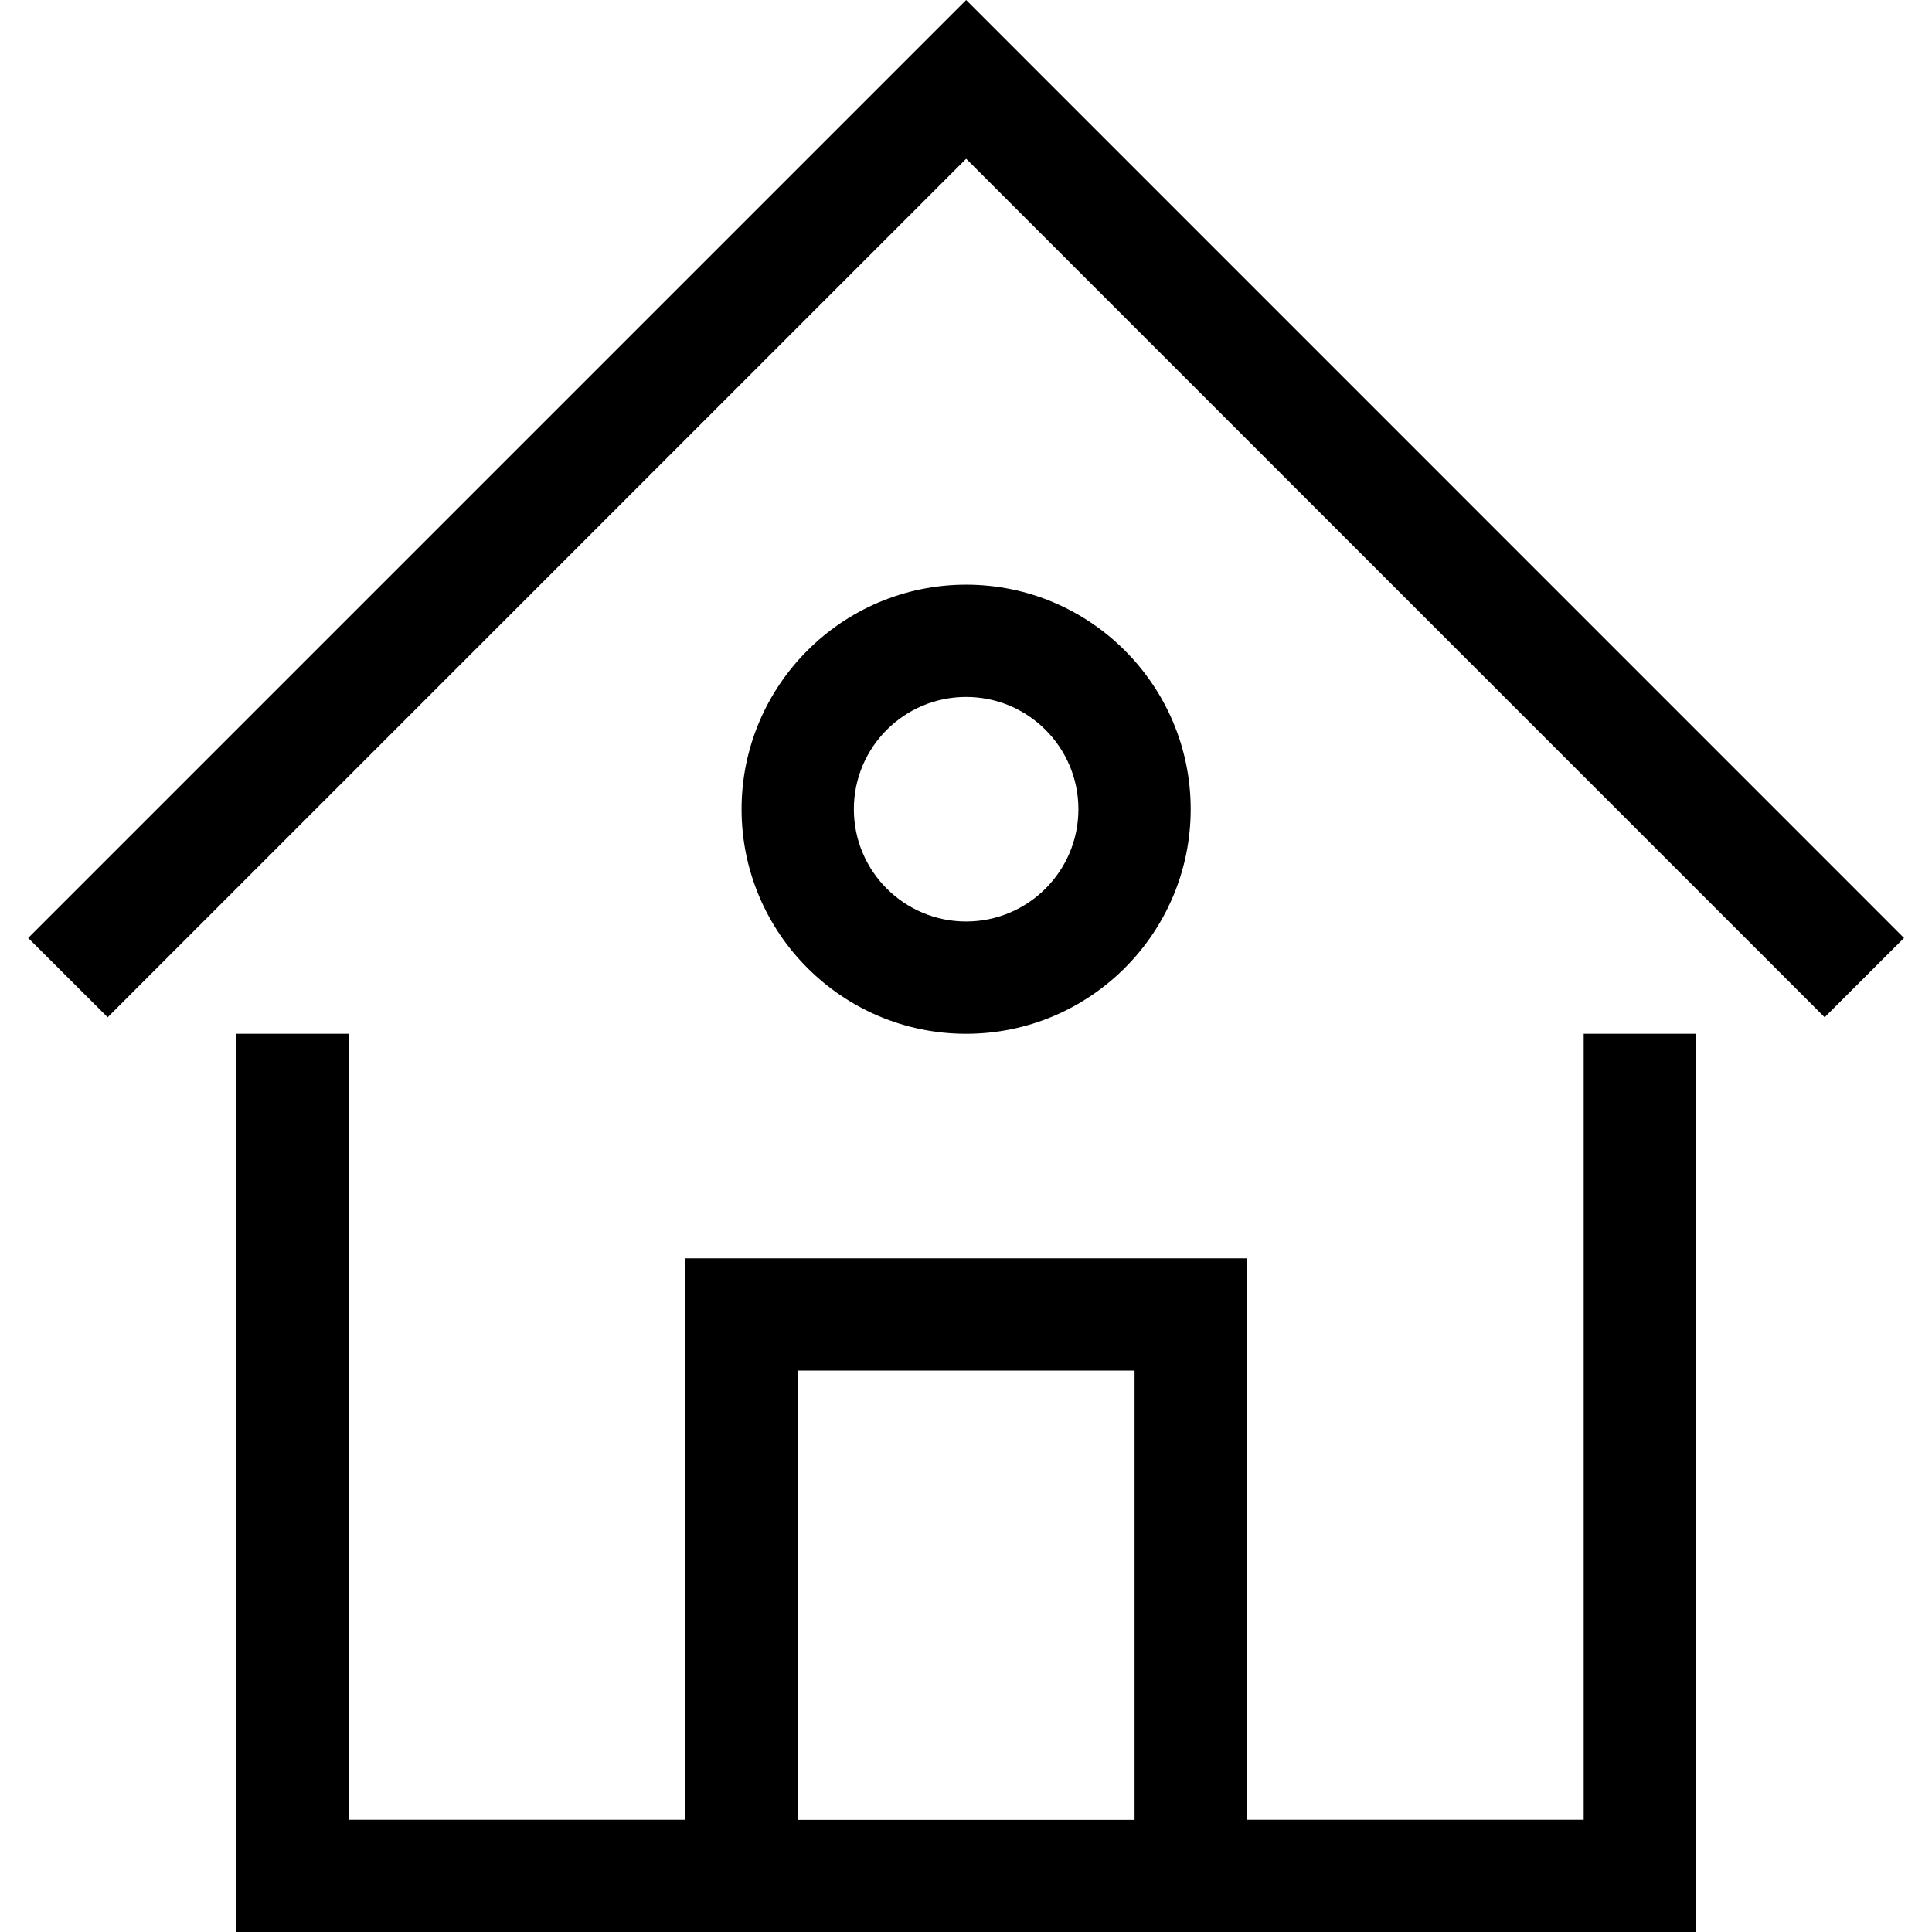
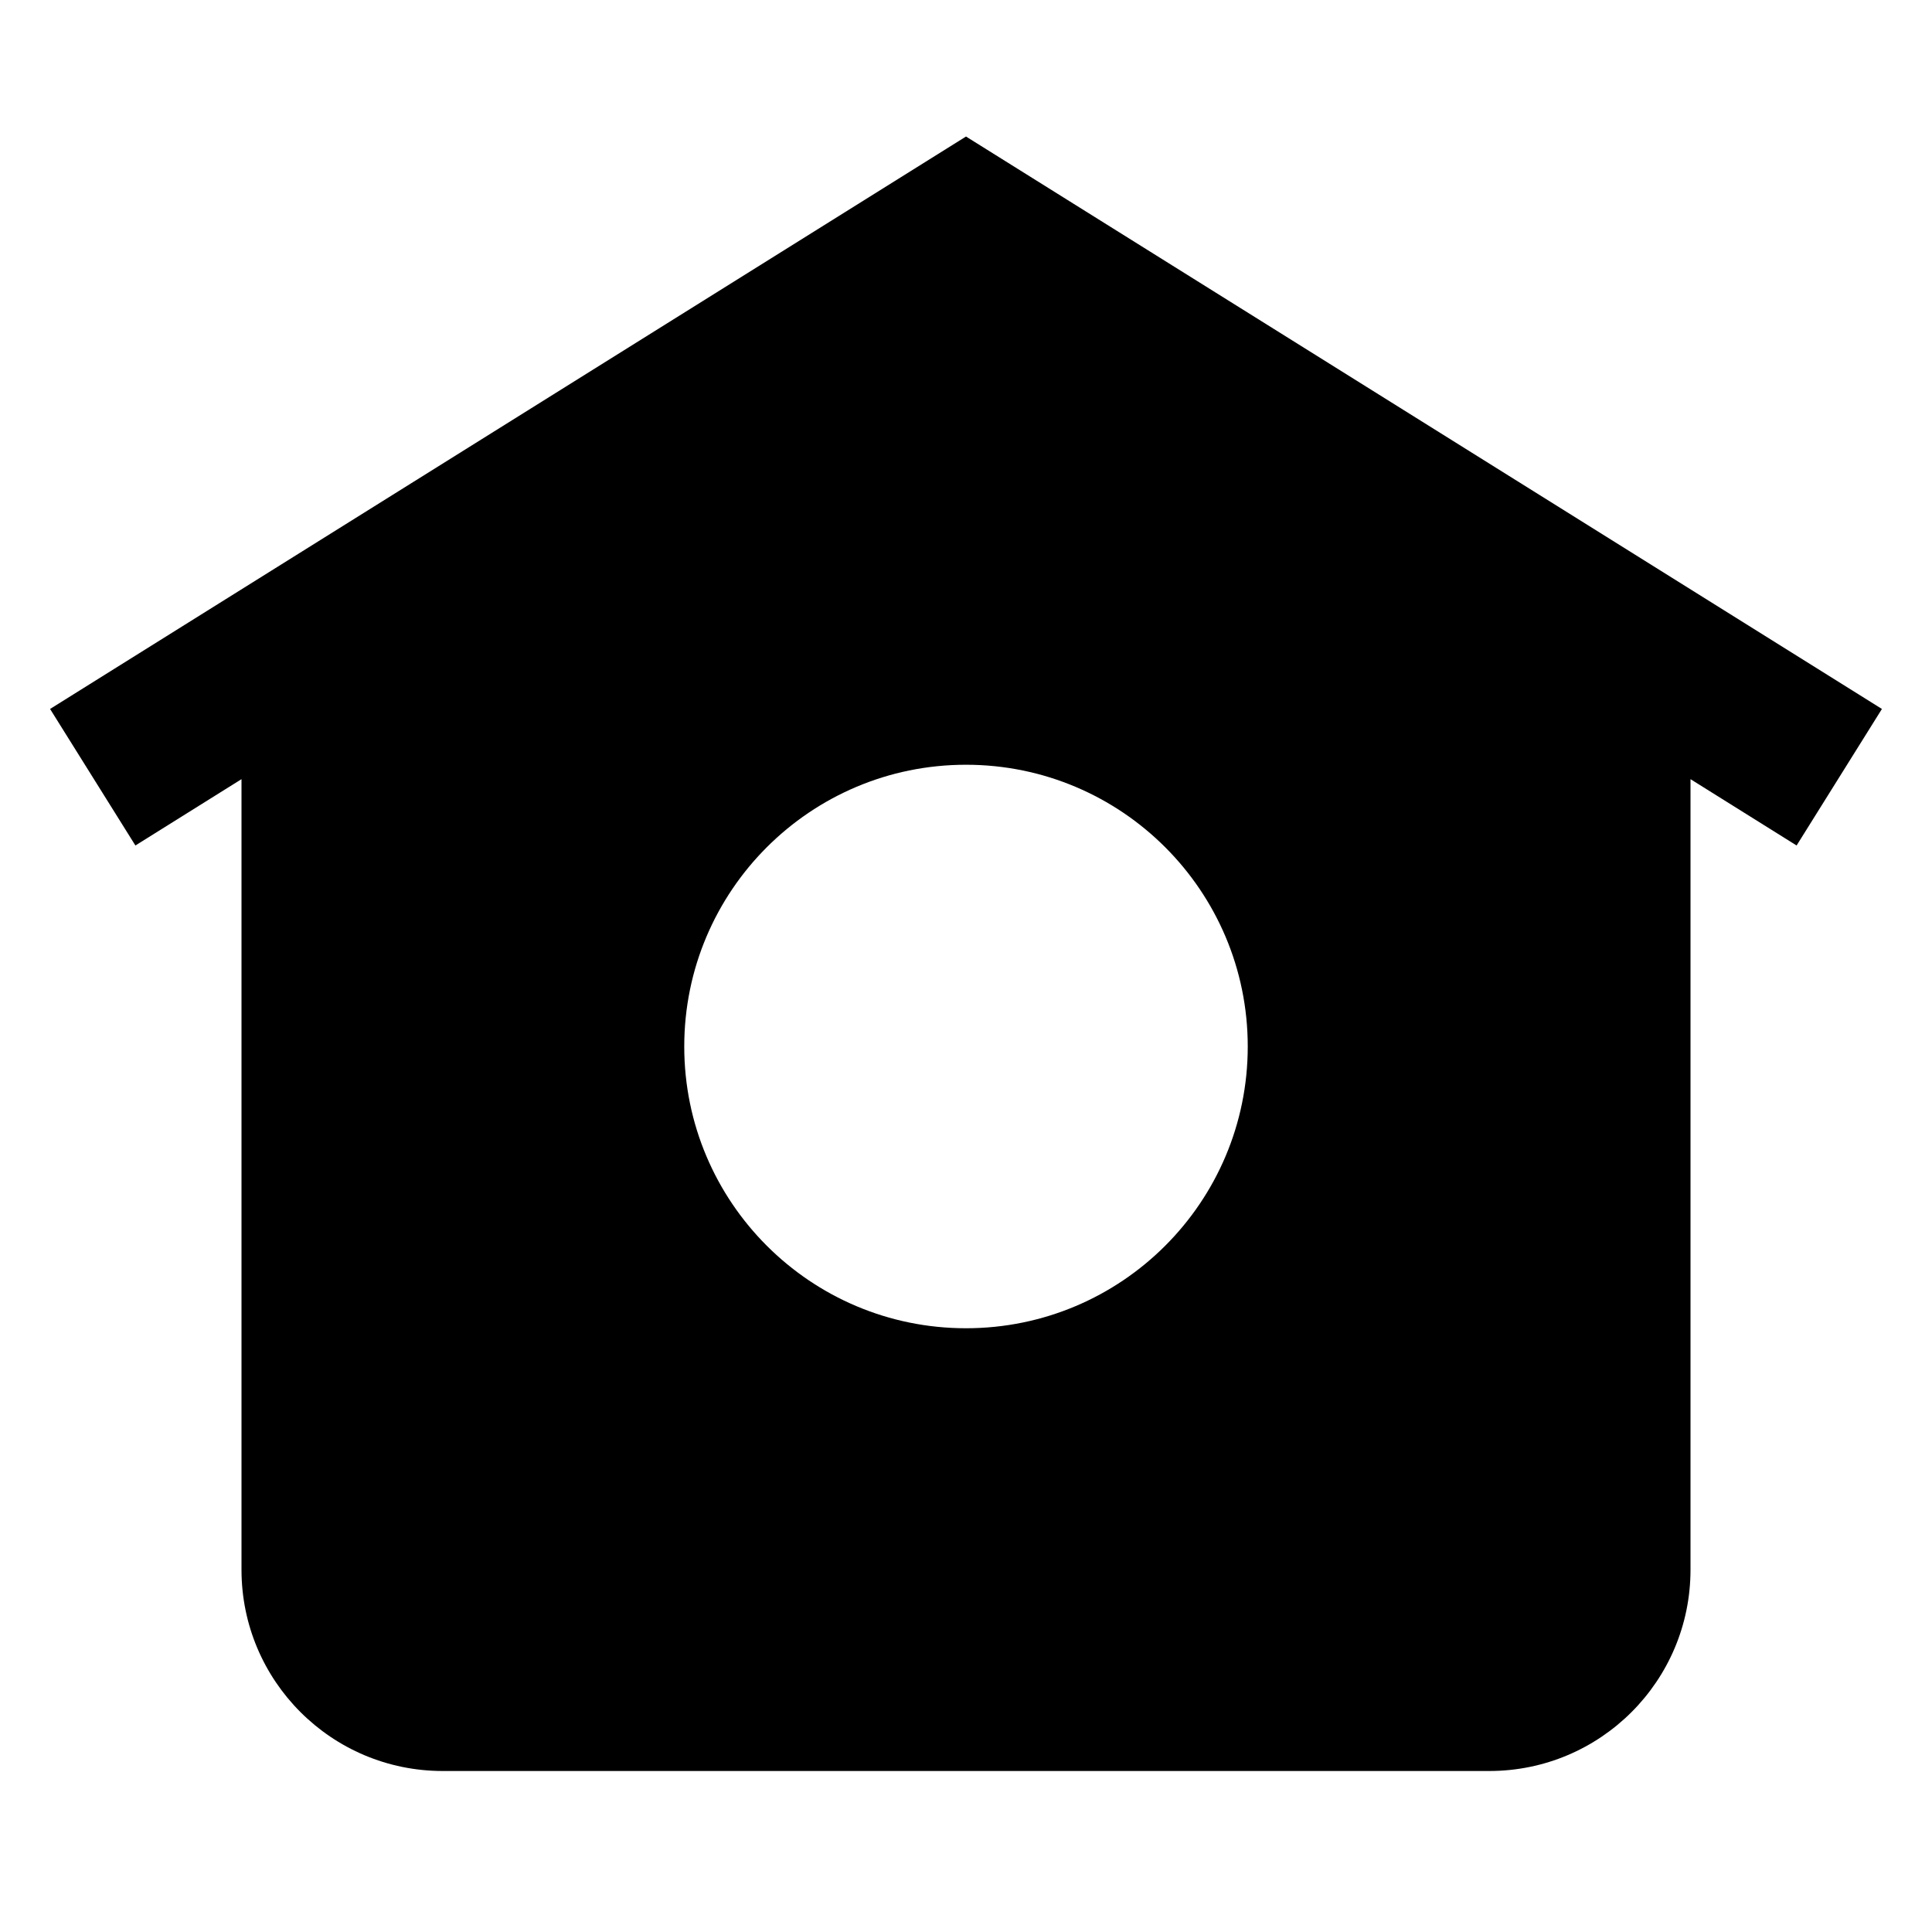
- <svg xmlns="http://www.w3.org/2000/svg" fill="#000000" width="800px" height="800px" viewBox="0 0 1920 1920">
-   <path d="M960.16 0 28 932.16l79 78.777 853.16-853.16 853.16 853.16 78.889-78.777L960.16 0Zm613.693 1027.34v781.078h-334.86v-557.913h-557.8v557.912H346.445V1027.34H234.751V1920h1450.684v-892.66h-111.582Zm-446.33 334.748v446.441H792.775v-446.441h334.748ZM960.127 692.604c61.593 0 111.582 49.989 111.582 111.582 0 61.594-49.989 111.583-111.582 111.583-61.594 0-111.583-49.99-111.583-111.583 0-61.593 49.99-111.582 111.583-111.582Zm223.165 111.582c0-123.075-100.09-223.165-223.165-223.165-123.076 0-223.165 100.09-223.165 223.165 0 123.076 100.09 223.165 223.165 223.165 123.075 0 223.165-100.09 223.165-223.165" fill-rule="evenodd" />
+ <svg xmlns="http://www.w3.org/2000/svg" role="img" viewBox="0 0 24 24">
+   <g>
+     <path d="M12 1.696L.622 8.807l1.06 1.696L3 9.679V19.5C3 20.881 4.119 22 5.5 22h13c1.381 0 2.5-1.119 2.5-2.5V9.679l1.318.824 1.06-1.696L12 1.696zM12 16.5c-1.933 0-3.5-1.567-3.5-3.5s1.567-3.5 3.5-3.5 3.5 1.567 3.5 3.5-1.567 3.5-3.5 3.5z" />
+   </g>
</svg>
